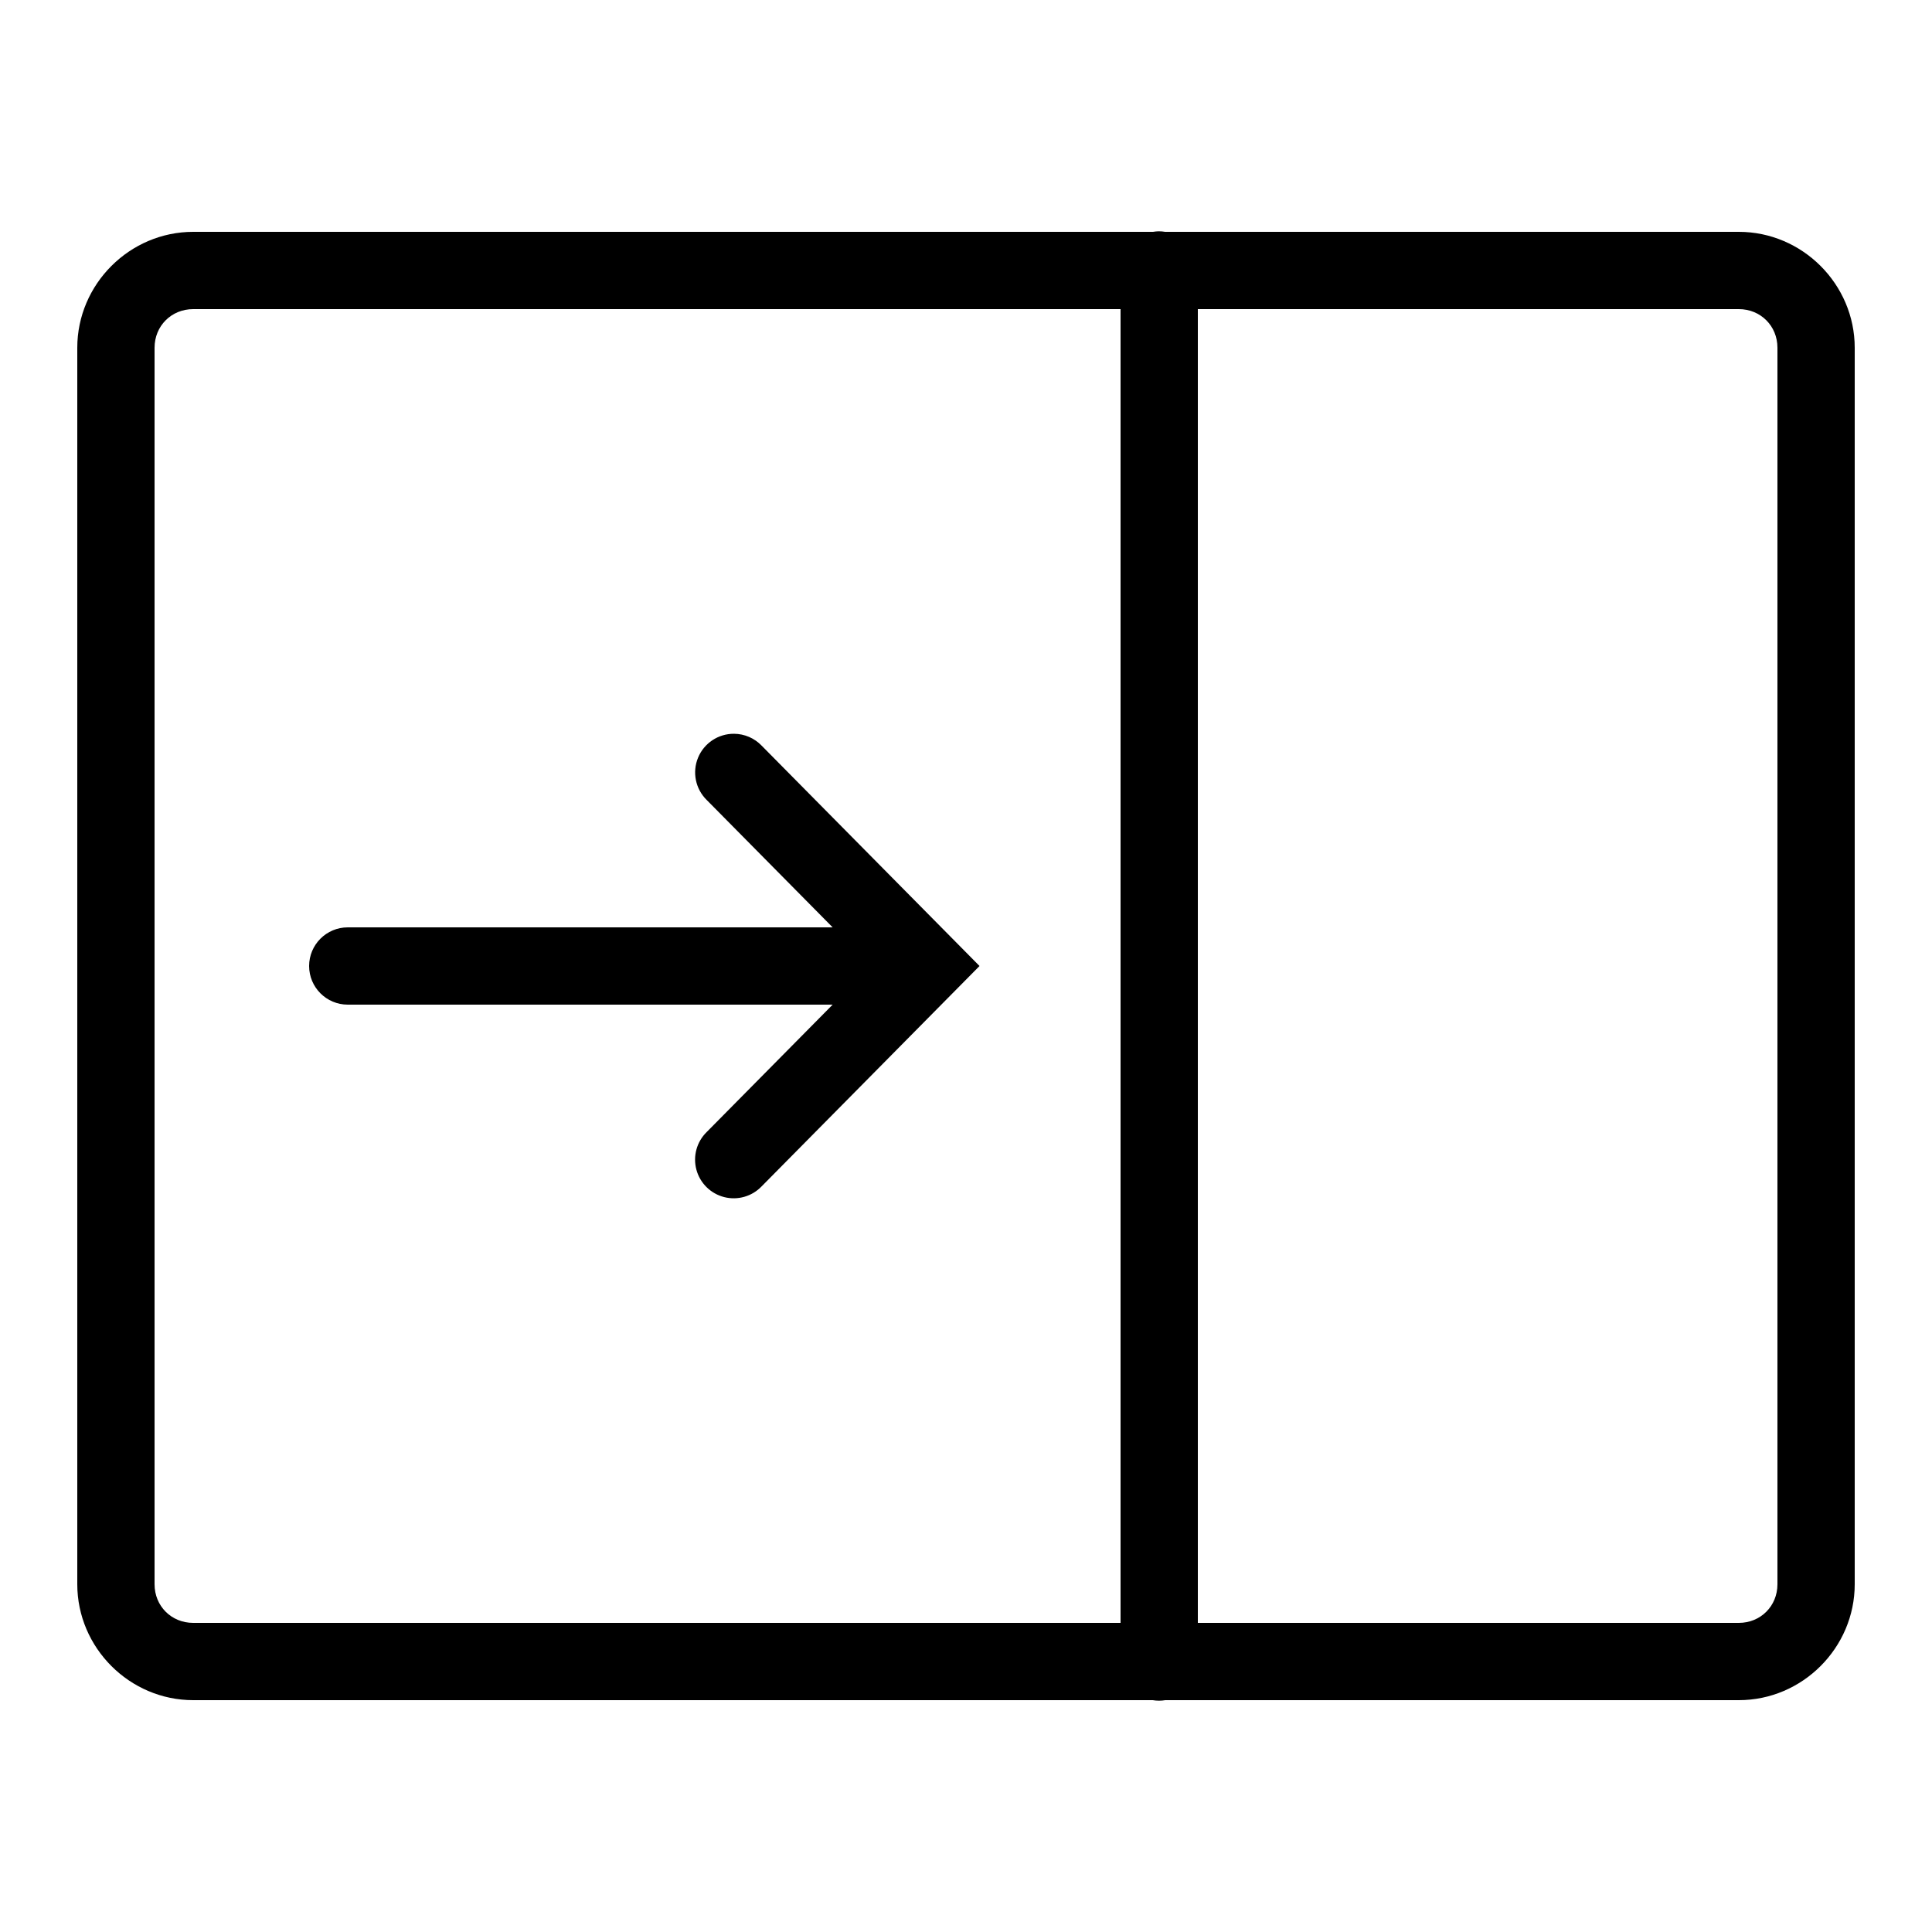
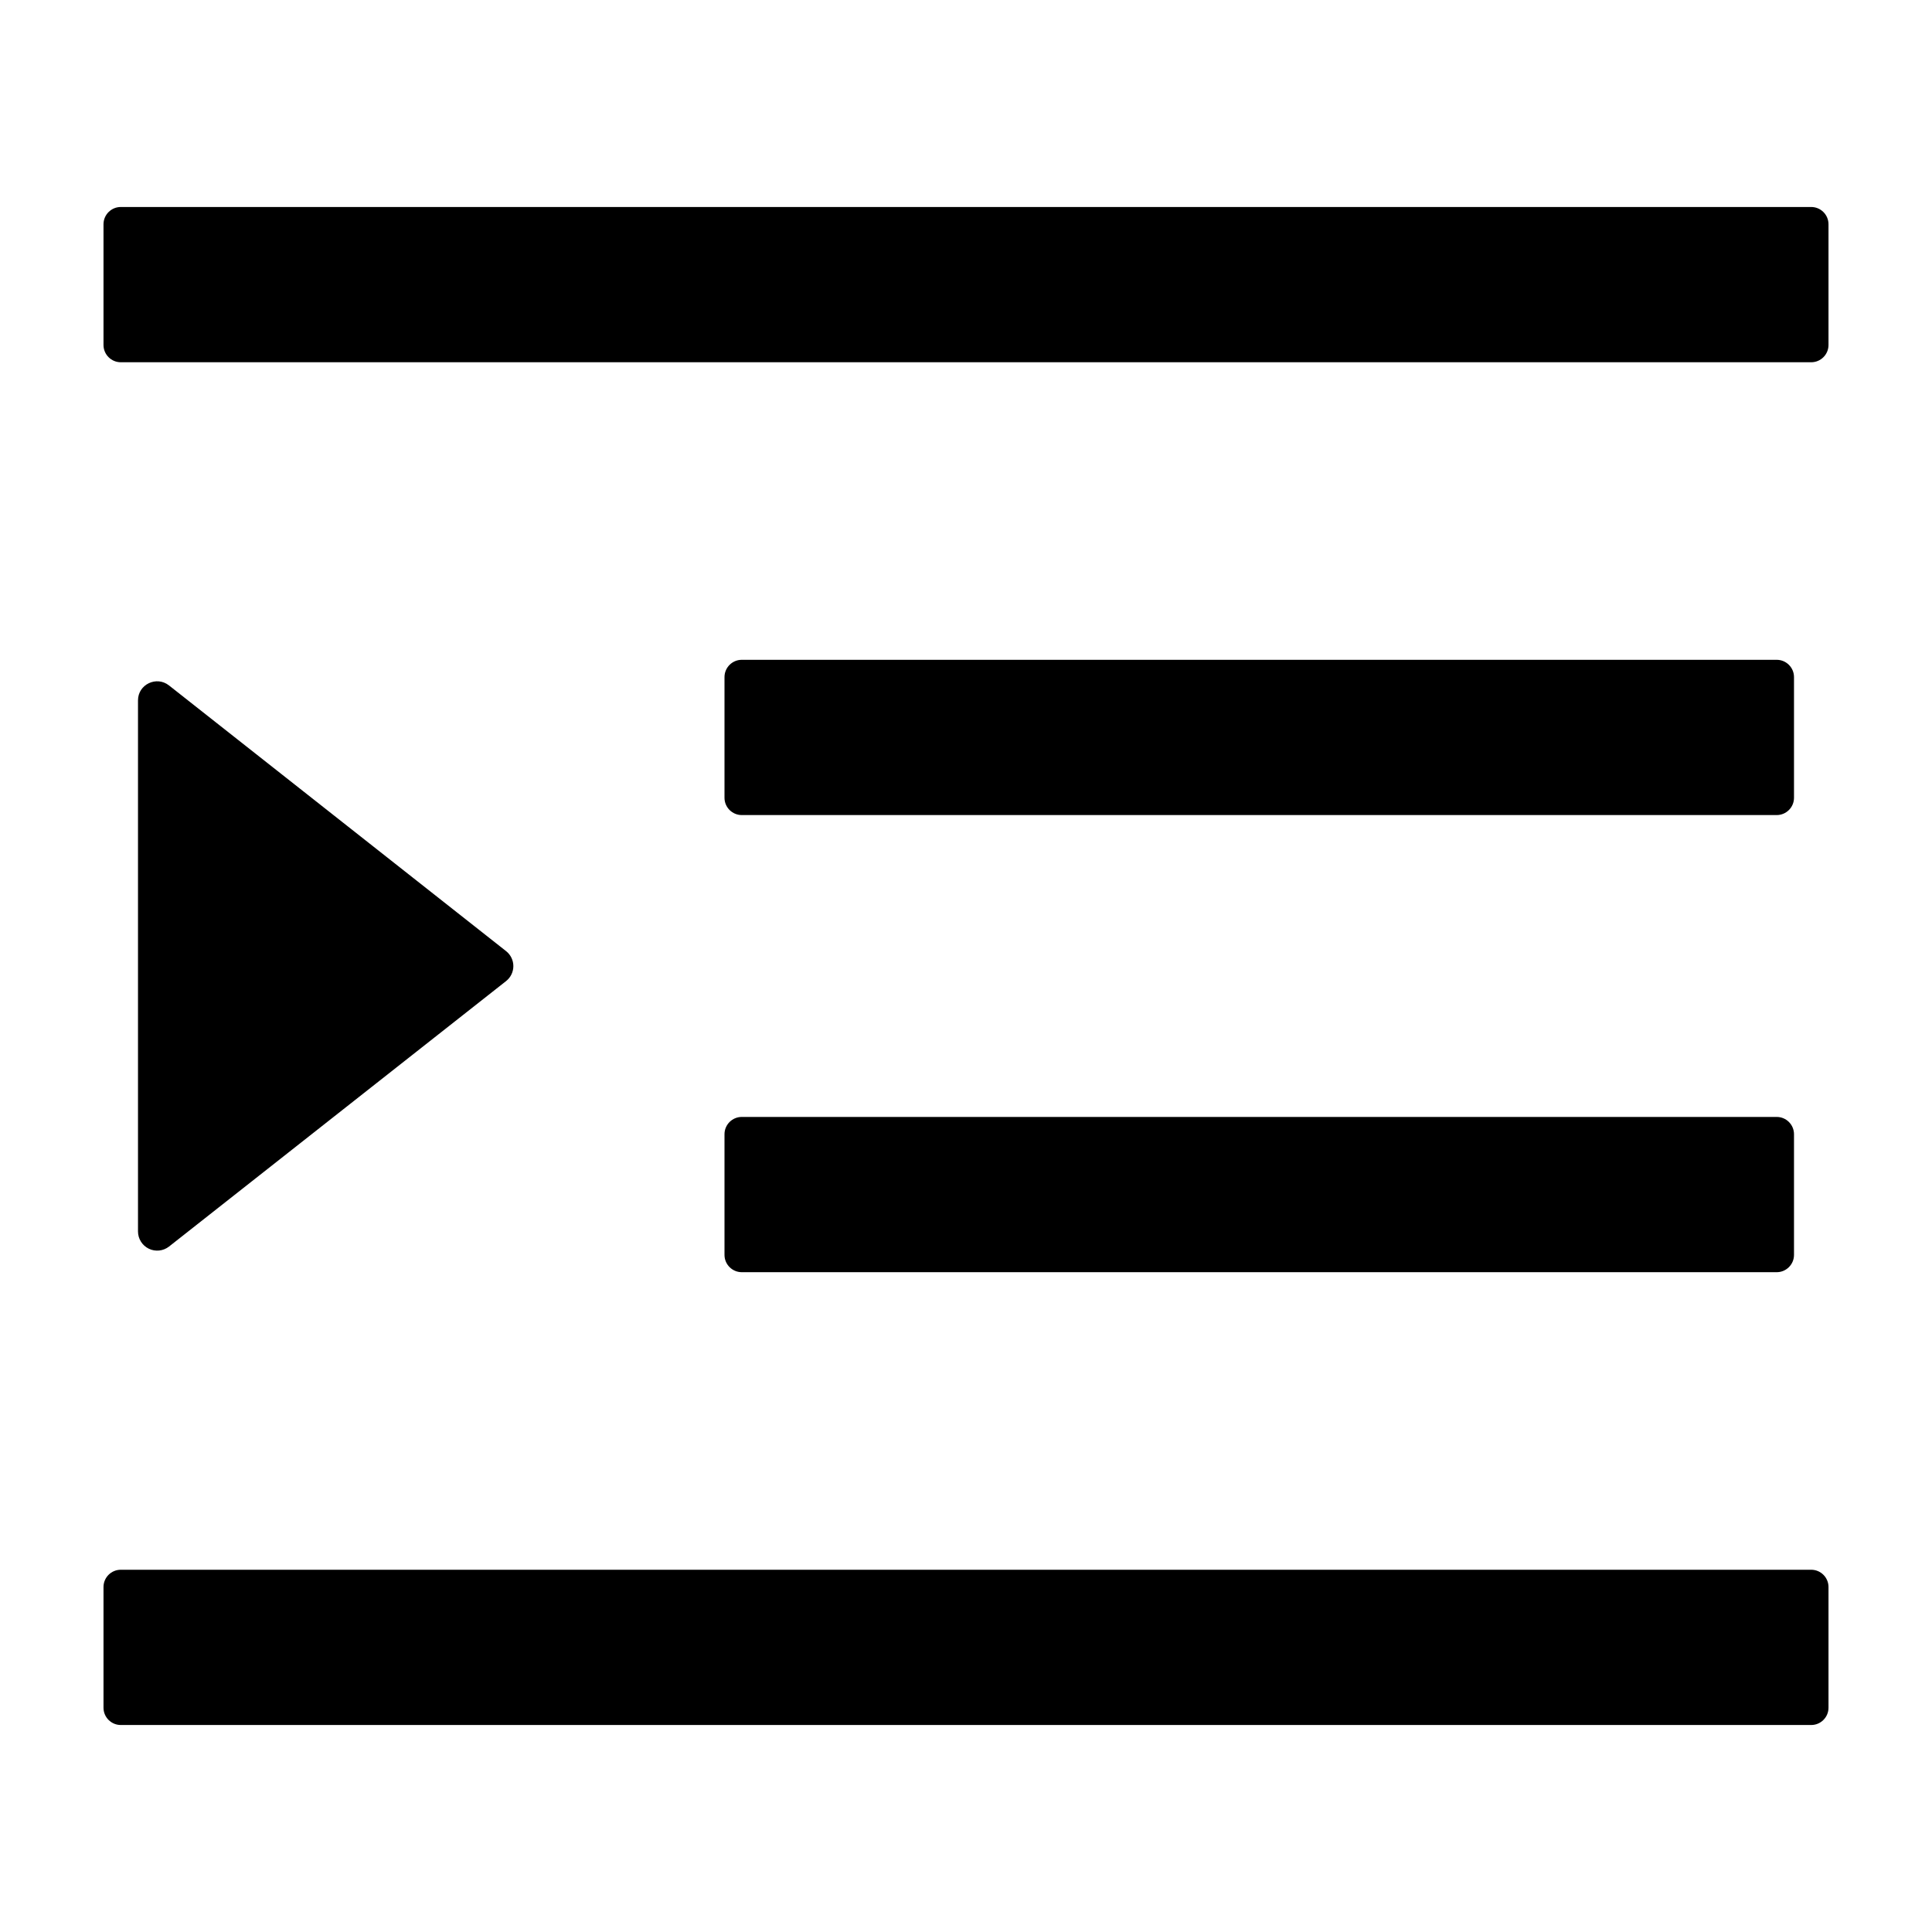
- <svg xmlns="http://www.w3.org/2000/svg" viewBox="0 0 50 50">
-   <path style="line-height:normal;text-indent:0;text-align:start;text-decoration-line:none;text-decoration-style:solid;text-decoration-color:#000;text-transform:none;block-progression:tb;isolation:auto;mix-blend-mode:normal" d="M 29.984 5.986 A 1 1 0 0 0 29.84 6 L 5 6 C 3.355 6 2 7.355 2 9 L 2 41 C 2 42.645 3.355 44 5 44 L 29.832 44 A 1 1 0 0 0 30.158 44 L 45 44 C 46.645 44 48 42.645 48 41 L 48 9 C 48 7.355 46.645 6 45 6 L 30.154 6 A 1 1 0 0 0 29.984 5.986 z M 5 8 L 29 8 L 29 42 L 5 42 C 4.435 42 4 41.565 4 41 L 4 9 C 4 8.435 4.435 8 5 8 z M 31 8 L 45 8 C 45.565 8 46 8.435 46 9 L 46 41 C 46 41.565 45.565 42 45 42 L 31 42 L 31 8 z M 18.996 18.99 A 1 1 0 0 0 18.289 20.703 L 21.549 24 L 9 24 A 1 1 0 1 0 9 26 L 21.549 26 L 18.289 29.297 A 1 1 0 1 0 19.711 30.703 L 25.35 25 L 19.711 19.297 A 1 1 0 0 0 18.996 18.99 z" font-weight="400" font-family="sans-serif" overflow="visible" />
+ <svg viewBox="64 64 896 896" class="" data-icon="menu-unfold" width="1em" height="1em" fill="currentColor" aria-hidden="true" focusable="false">
+   <path d="M408 442h480c4.4 0 8-3.6 8-8v-56c0-4.4-3.6-8-8-8H408c-4.4 0-8 3.6-8 8v56c0 4.4 3.6 8 8 8zm-8 204c0 4.4 3.6 8 8 8h480c4.4 0 8-3.6 8-8v-56c0-4.4-3.6-8-8-8H408c-4.4 0-8 3.6-8 8v56zm504-486H120c-4.4 0-8 3.6-8 8v56c0 4.4 3.6 8 8 8h784c4.4 0 8-3.6 8-8v-56c0-4.4-3.6-8-8-8zm0 632H120c-4.4 0-8 3.6-8 8v56c0 4.4 3.6 8 8 8h784c4.4 0 8-3.6 8-8v-56c0-4.4-3.6-8-8-8zM142.4 642.1L298.7 519a8.84 8.84 0 0 0 0-13.9L142.4 381.9c-5.8-4.6-14.4-.5-14.4 6.9v246.3a8.9 8.9 0 0 0 14.4 7z" />
</svg>
